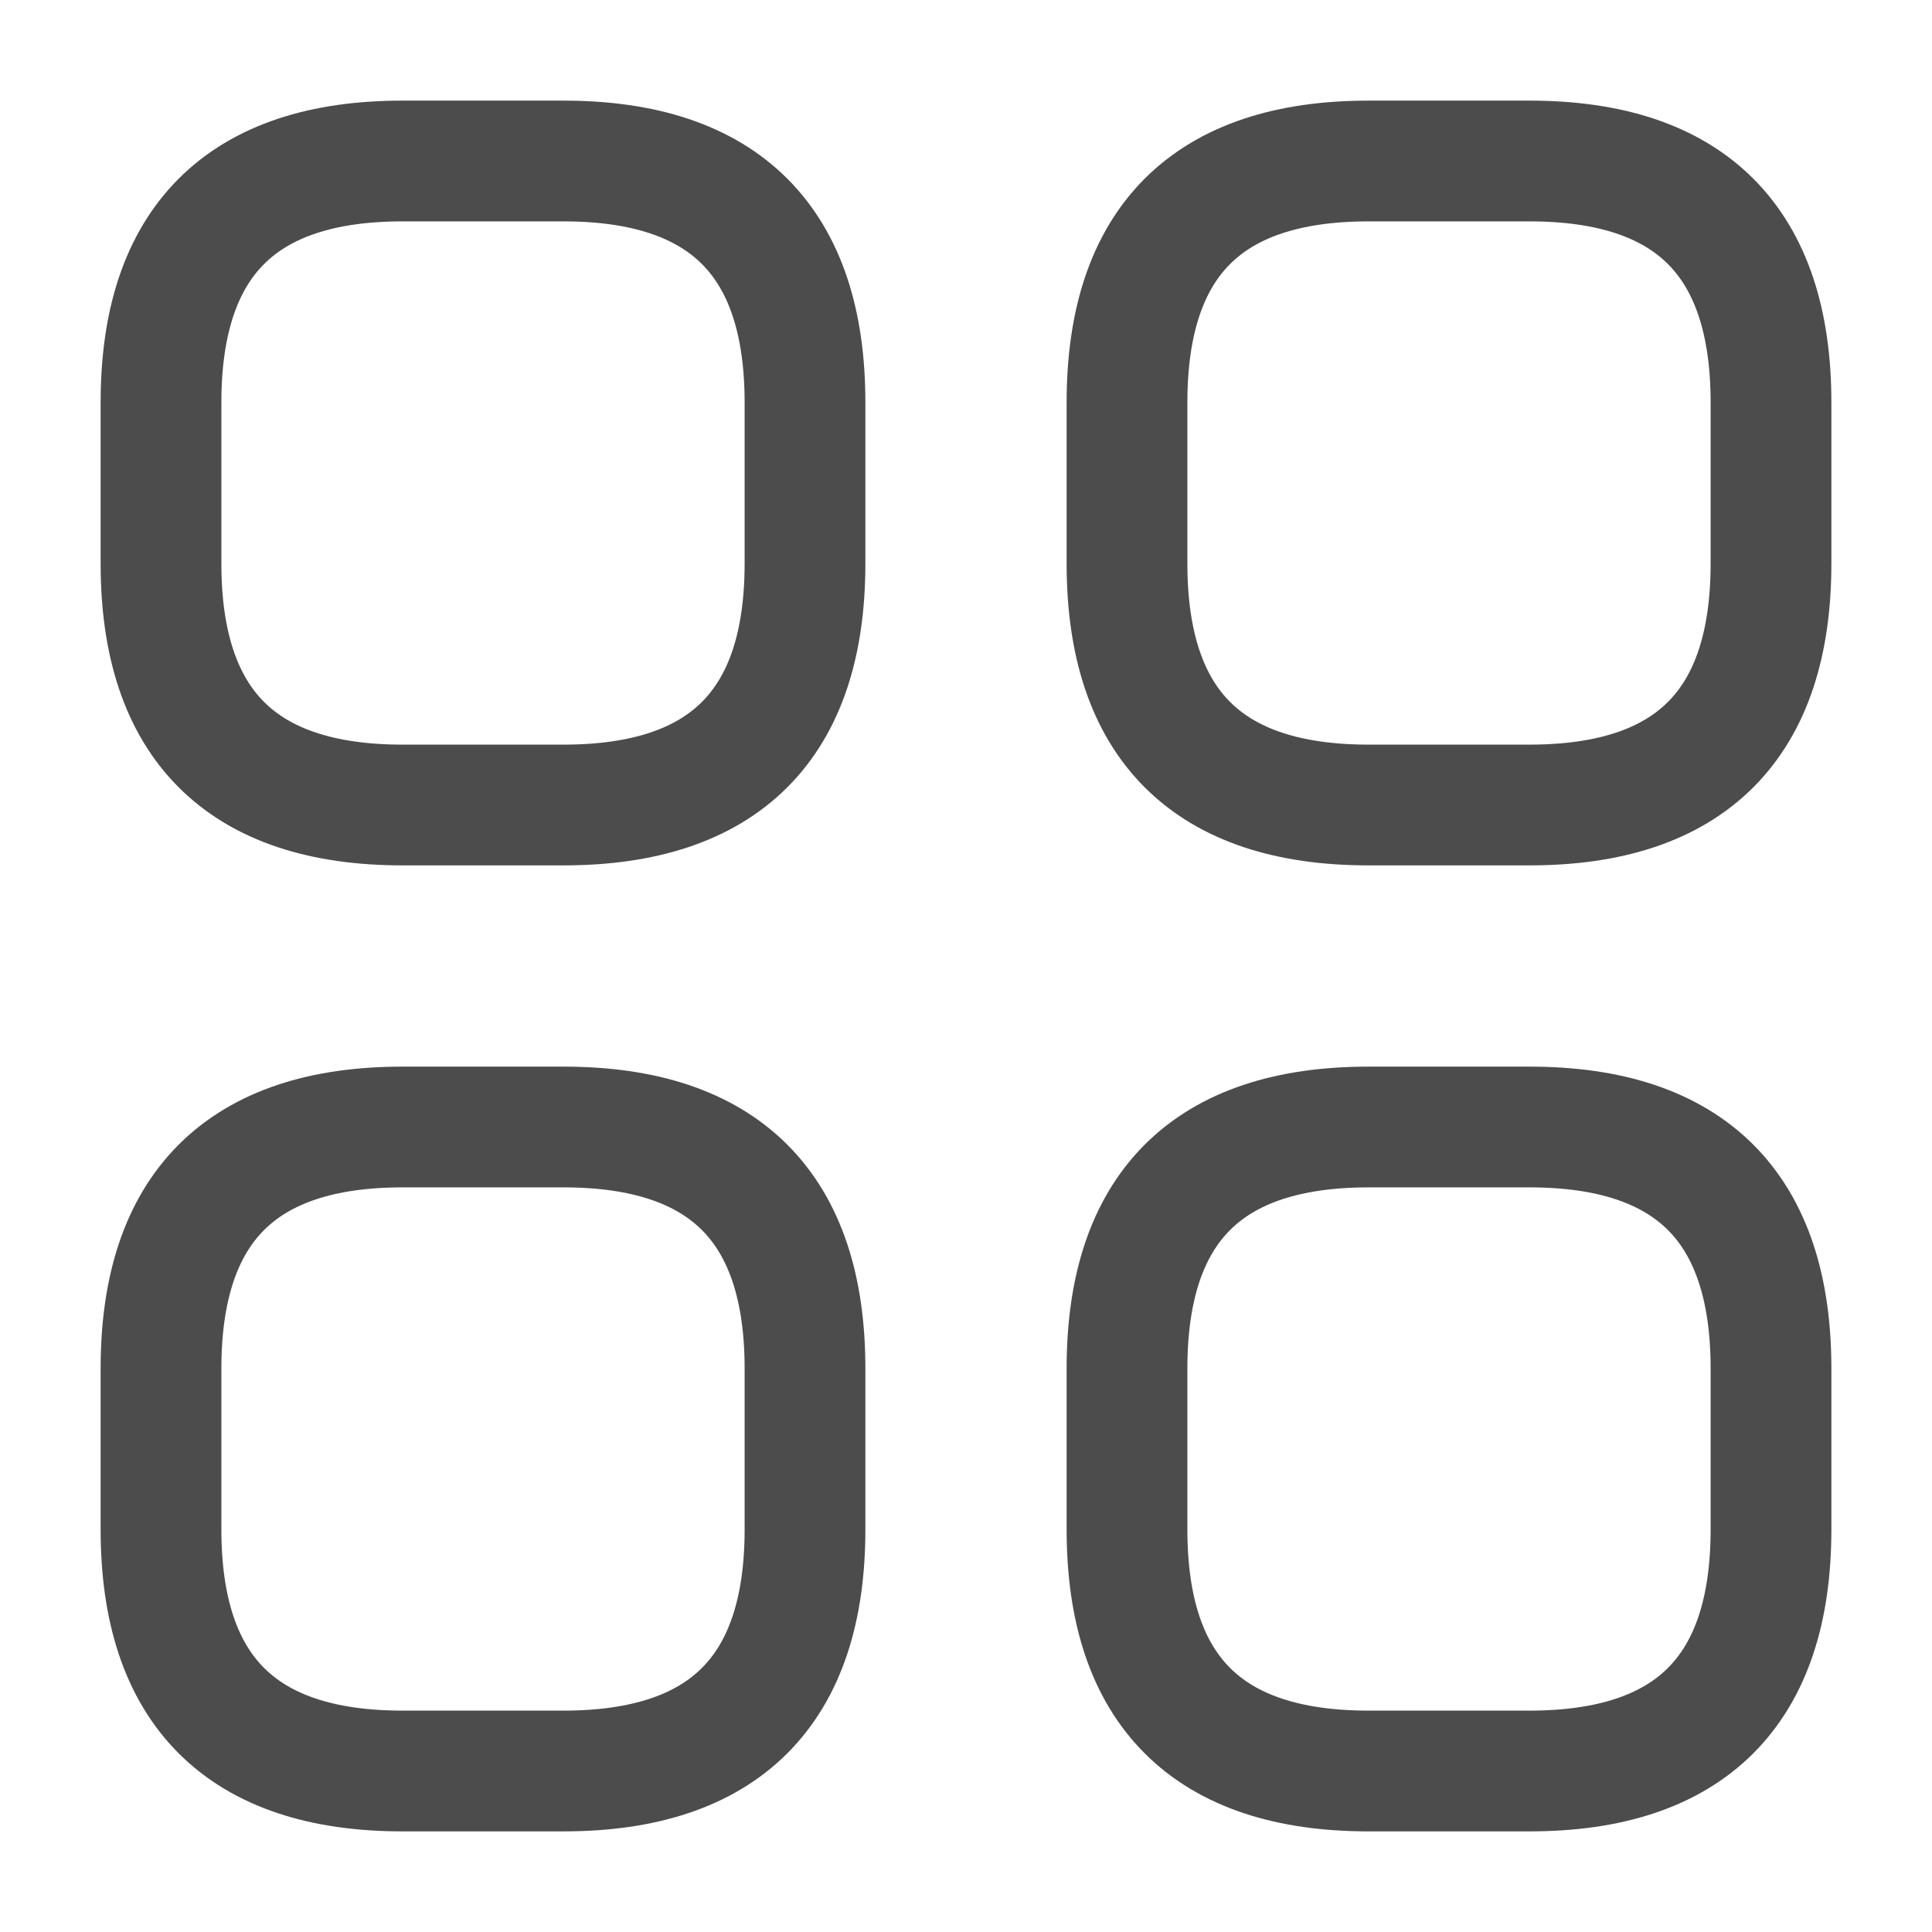
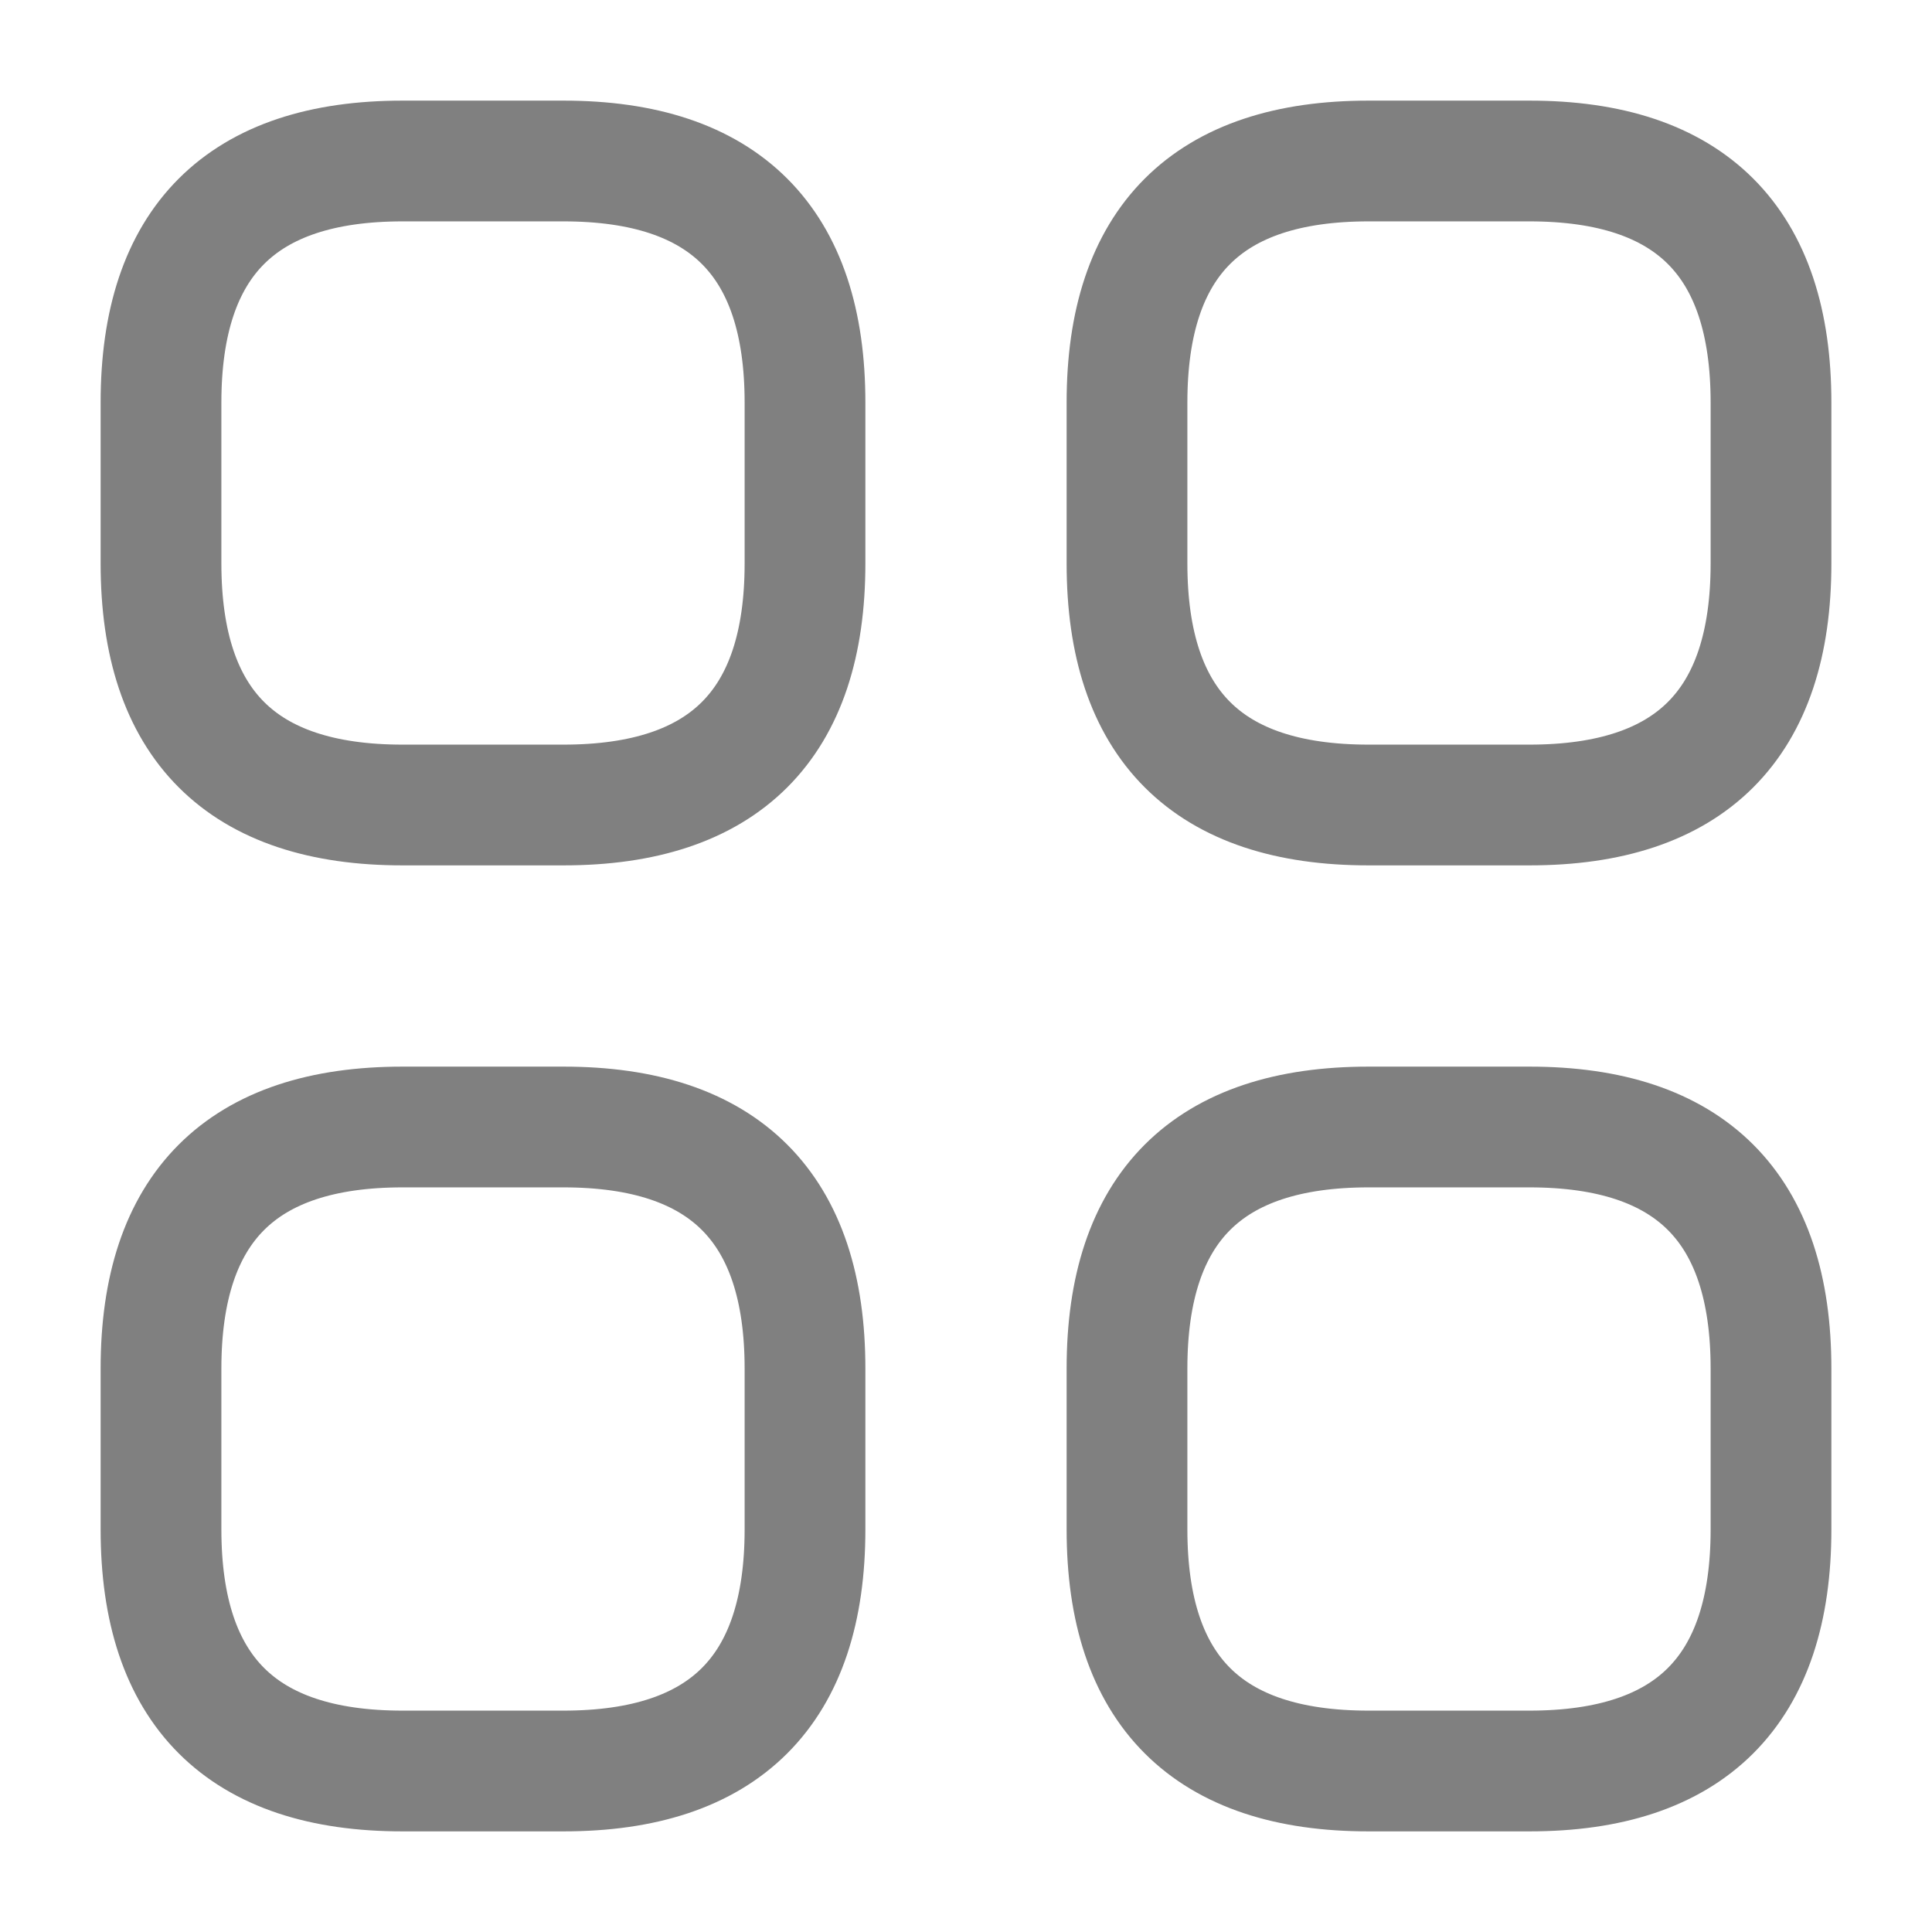
<svg xmlns="http://www.w3.org/2000/svg" width="24" height="24" viewBox="0 0 24 24" fill="none">
-   <path d="M5 10H7C9 10 10 9 10 7V5C10 3 9 2 7 2H5C3 2 2 3 2 5V7C2 9 3 10 5 10Z" stroke="#4C4C4C" stroke-width="1.5" stroke-miterlimit="10" stroke-linecap="round" stroke-linejoin="round" />
-   <path d="M17 10H19C21 10 22 9 22 7V5C22 3 21 2 19 2H17C15 2 14 3 14 5V7C14 9 15 10 17 10Z" stroke="#4C4C4C" stroke-width="1.5" stroke-miterlimit="10" stroke-linecap="round" stroke-linejoin="round" />
-   <path d="M17 22H19C21 22 22 21 22 19V17C22 15 21 14 19 14H17C15 14 14 15 14 17V19C14 21 15 22 17 22Z" stroke="#4C4C4C" stroke-width="1.5" stroke-miterlimit="10" stroke-linecap="round" stroke-linejoin="round" />
-   <path d="M5 22H7C9 22 10 21 10 19V17C10 15 9 14 7 14H5C3 14 2 15 2 17V19C2 21 3 22 5 22Z" stroke="#4C4C4C" stroke-width="1.5" stroke-miterlimit="10" stroke-linecap="round" stroke-linejoin="round" />
+   <path d="M5 10H7C9 10 10 9 10 7V5C10 3 9 2 7 2H5C3 2 2 3 2 5V7C2 9 3 10 5 10Z" stroke="#808080" stroke-width="1.5" stroke-miterlimit="10" stroke-linecap="round" stroke-linejoin="round" />
+   <path d="M17 10H19C21 10 22 9 22 7V5C22 3 21 2 19 2H17C15 2 14 3 14 5V7C14 9 15 10 17 10Z" stroke="#808080" stroke-width="1.5" stroke-miterlimit="10" stroke-linecap="round" stroke-linejoin="round" />
+   <path d="M17 22H19C21 22 22 21 22 19V17C22 15 21 14 19 14H17C15 14 14 15 14 17V19C14 21 15 22 17 22Z" stroke="#808080" stroke-width="1.5" stroke-miterlimit="10" stroke-linecap="round" stroke-linejoin="round" />
+   <path d="M5 22H7C9 22 10 21 10 19V17C10 15 9 14 7 14H5C3 14 2 15 2 17V19C2 21 3 22 5 22Z" stroke="#808080" stroke-width="1.5" stroke-miterlimit="10" stroke-linecap="round" stroke-linejoin="round" />
</svg>
